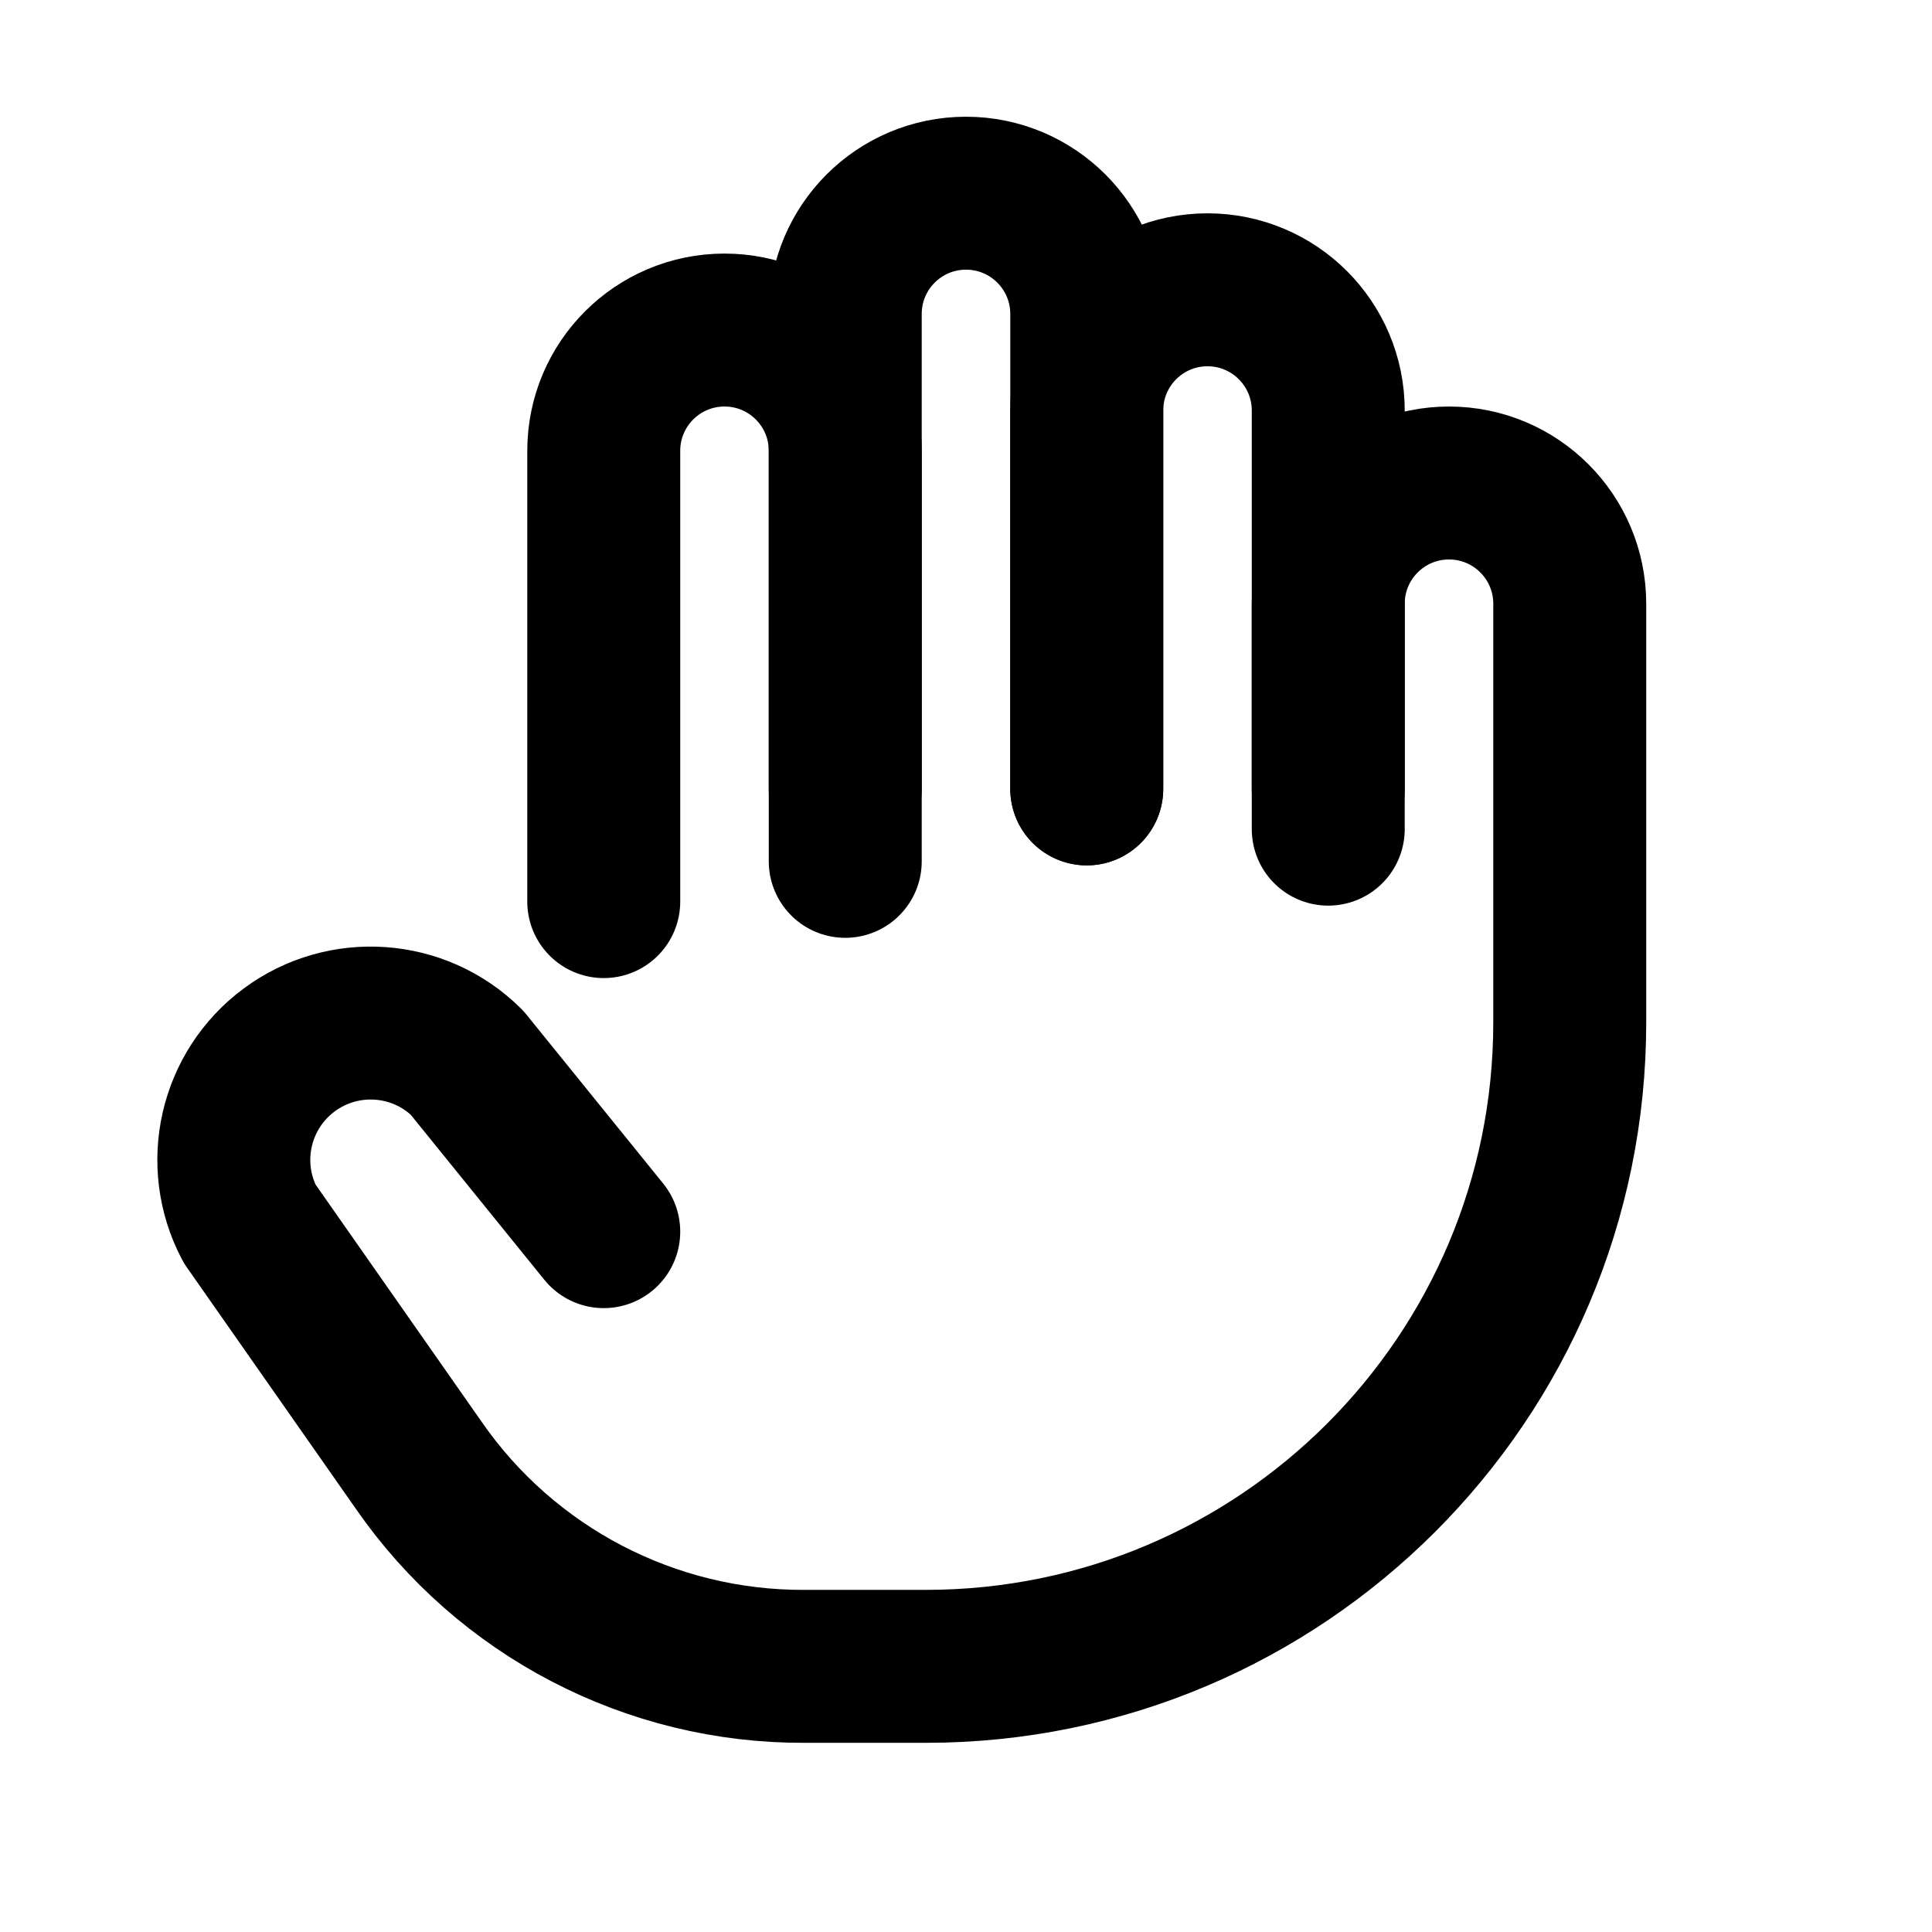
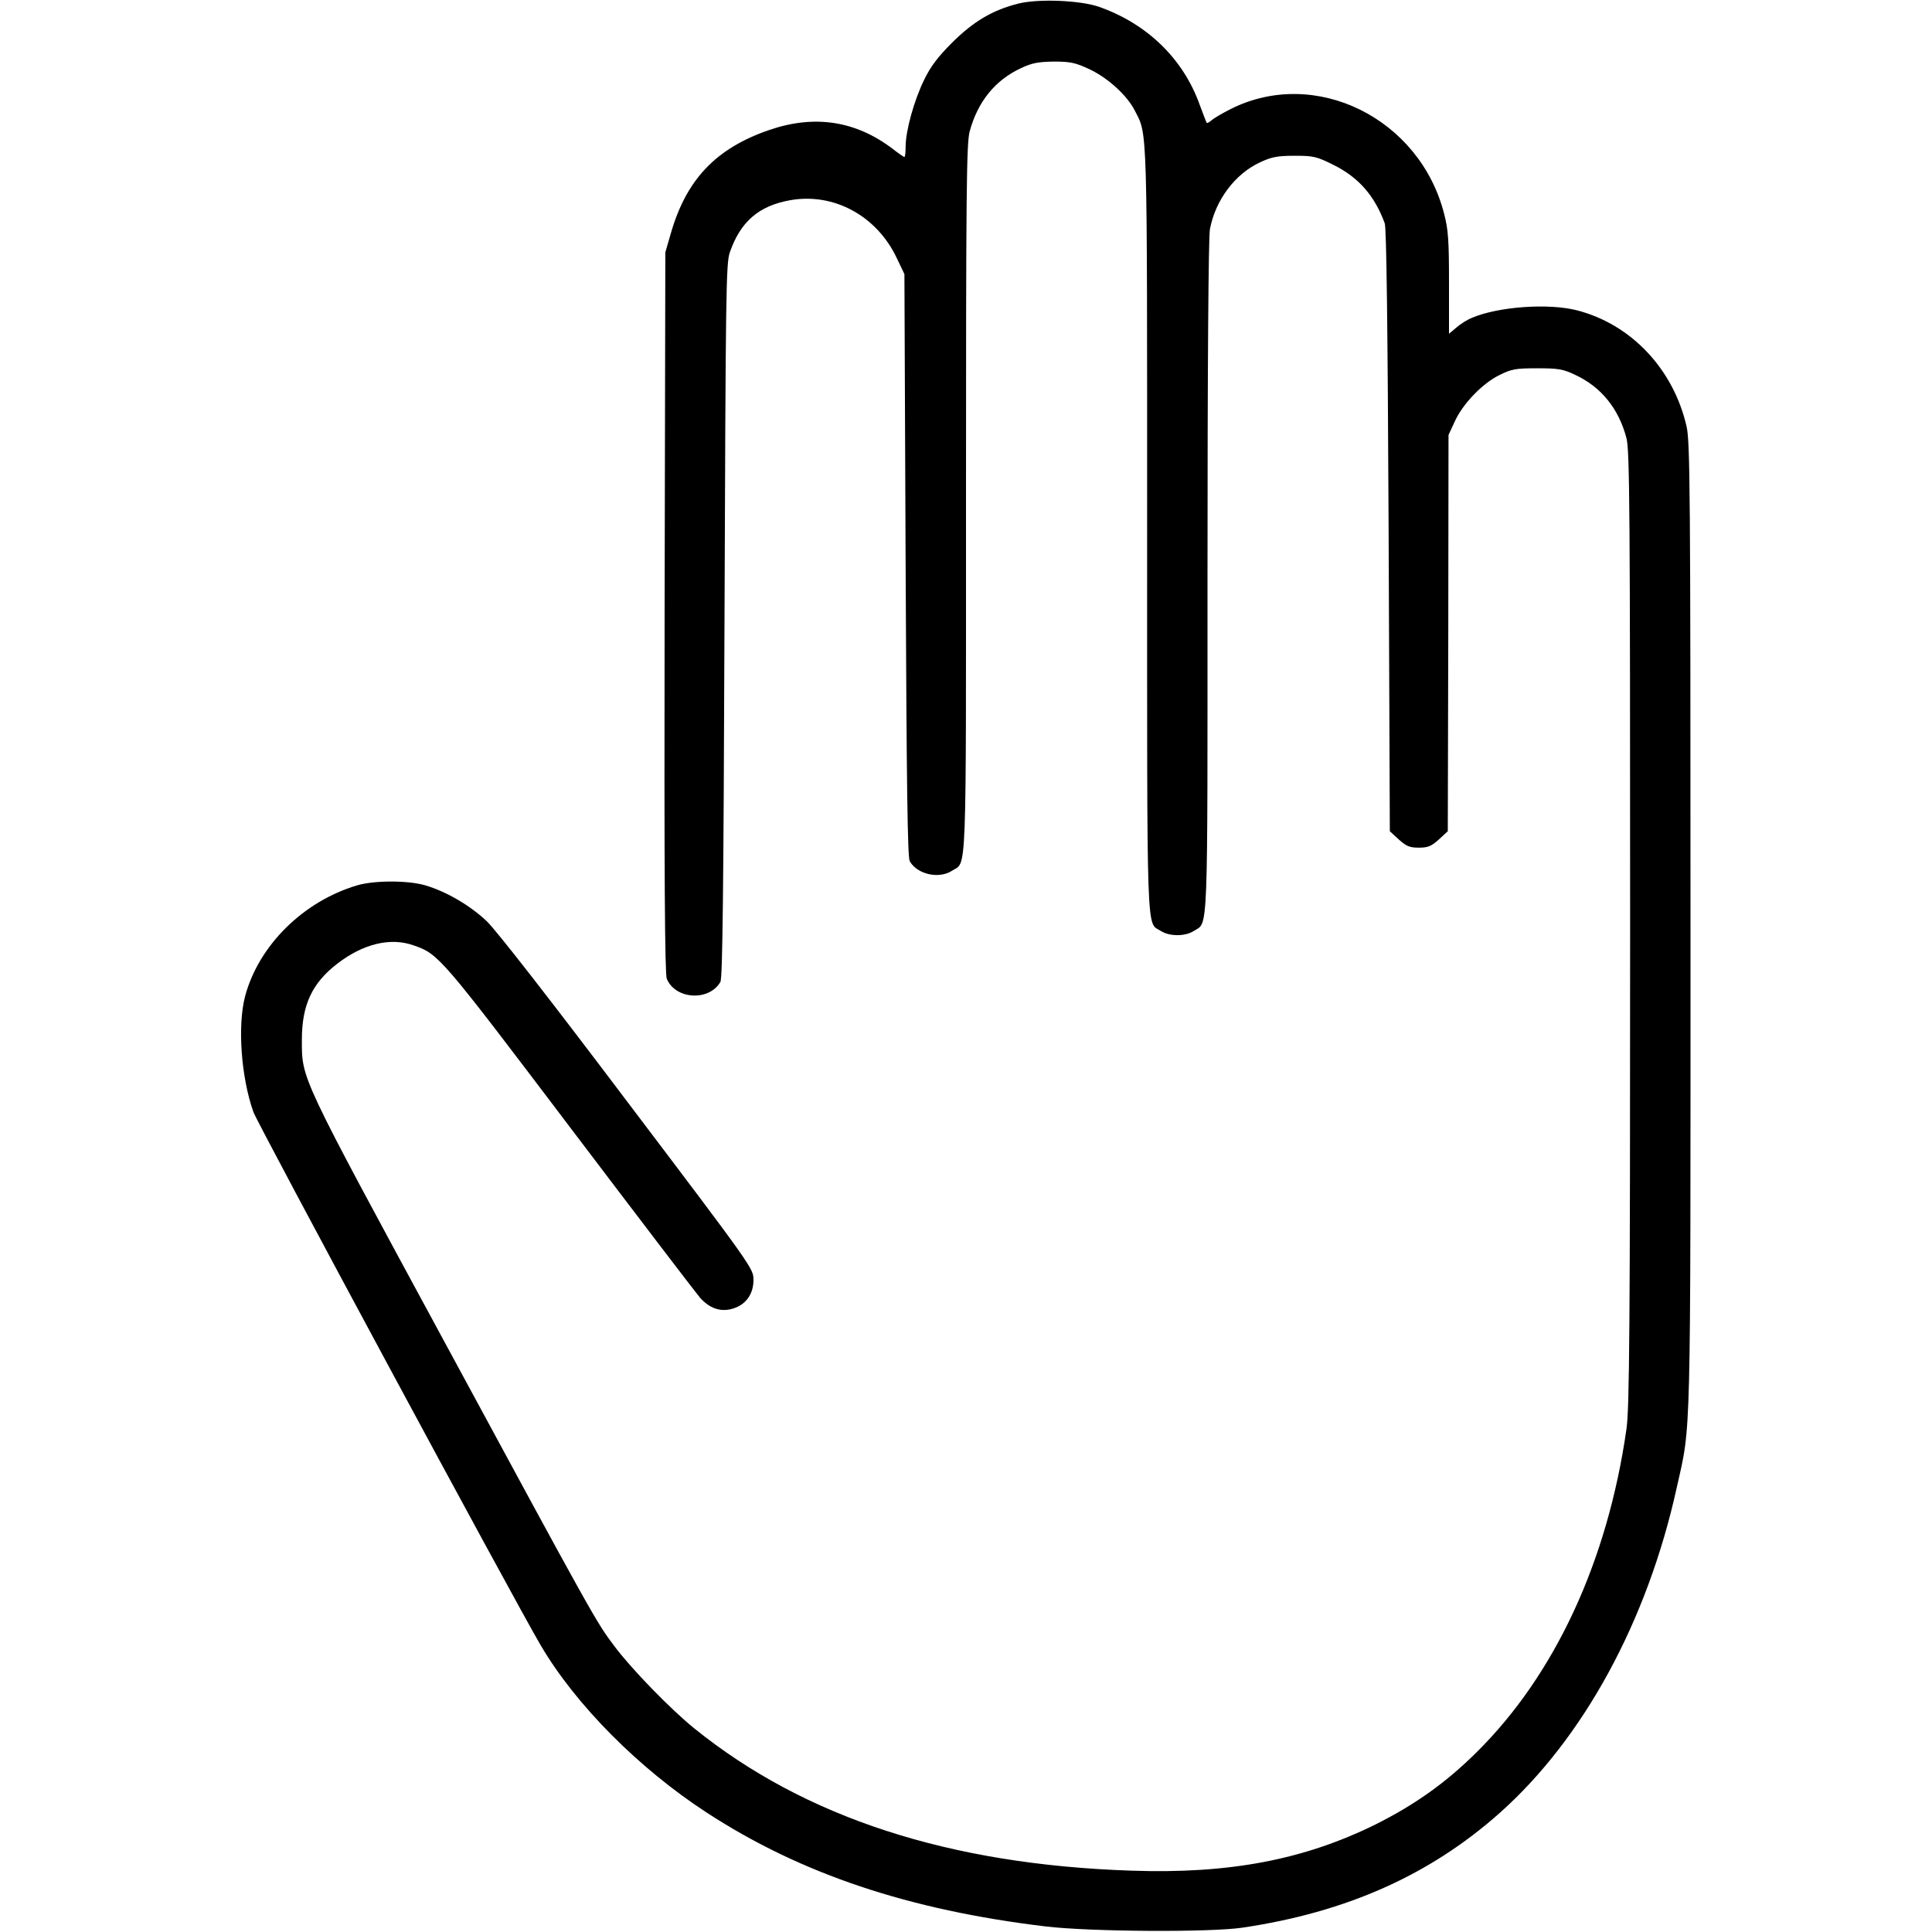
- <svg xmlns="http://www.w3.org/2000/svg" fill="none" stroke="currentColor" stroke-width="1.9" stroke-linecap="round" stroke-linejoin="round" viewBox="0 0 24 24">
-   <path d="M7.5 11.2V5.6a1.5 1.5 0 0 1 3 0v5.1" />
-   <path d="M10.5 9.8V3.9a1.5 1.5 0 0 1 3 0v5.9" />
-   <path d="M13.5 9.8V5.1a1.5 1.5 0 0 1 3 0v4.7" />
-   <path d="M16.5 10.3V7.5a1.5 1.5 0 0 1 3 0v5.2a8 8 0 0 1-8 8H10a5.8 5.8 0 0 1-4.8-2.5l-2.1-3a1.7 1.7 0 0 1 2.7-2l1.7 2.1" />
+ <svg xmlns="http://www.w3.org/2000/svg" version="1.0" width="800pt" height="800pt" viewBox="0 0 800 800" preserveAspectRatio="xMidYMid meet">
+   <g transform="translate(0,800) scale(0.1,-0.1)" fill="#000000" stroke="none">
+     <path d="M4216 7985 c-106 -27 -184 -73 -272 -160 -60 -60 -90 -99 -117 -155 -42 -85 -77 -212 -77 -277 0 -23 -2 -43 -5 -43 -3 0 -25 15 -49 34 -153 116 -323 142 -510 78 -222 -76 -345 -206 -409 -431 l-22 -76 -3 -1490 c-2 -1109 1 -1497 9 -1518 36 -86 175 -94 222 -13 9 16 13 368 17 1496 5 1358 6 1479 22 1525 44 127 120 193 250 216 180 32 358 -64 441 -239 l32 -67 5 -1205 c4 -916 8 -1210 17 -1226 31 -55 122 -75 176 -39 61 39 57 -60 57 1537 0 1283 2 1471 15 1523 33 123 105 213 213 263 47 22 72 26 137 27 69 0 89 -5 147 -32 76 -36 155 -108 187 -171 53 -104 51 -32 51 -1740 0 -1728 -4 -1618 57 -1657 35 -23 101 -23 136 0 61 39 57 -53 57 1463 0 897 4 1408 10 1443 23 121 104 229 208 277 47 22 71 27 143 27 78 0 91 -3 161 -38 103 -51 170 -127 212 -242 7 -21 12 -405 16 -1273 l5 -1244 37 -34 c31 -28 45 -34 83 -34 38 0 52 6 83 34 l37 34 2 821 1 820 26 56 c33 73 115 158 185 192 50 25 67 28 156 28 87 0 107 -3 157 -27 108 -50 181 -140 213 -263 13 -52 15 -291 15 -2030 0 -1661 -3 -1986 -15 -2071 -78 -548 -296 -1018 -620 -1339 -128 -127 -256 -218 -420 -300 -296 -146 -605 -205 -1010 -191 -755 25 -1353 220 -1810 589 -99 80 -263 249 -332 342 -74 98 -83 114 -700 1254 -605 1117 -593 1091 -593 1256 0 143 42 234 146 314 107 83 221 111 318 76 103 -36 112 -47 648 -755 281 -371 523 -688 537 -704 39 -43 83 -59 131 -46 57 15 90 60 90 120 0 47 -1 49 -521 736 -316 419 -545 713 -584 750 -69 65 -166 122 -254 148 -71 21 -211 21 -282 0 -223 -66 -408 -249 -464 -459 -32 -121 -17 -334 34 -479 17 -49 1082 -2026 1190 -2209 145 -247 408 -511 688 -693 390 -254 837 -403 1403 -471 185 -22 680 -25 815 -5 431 64 776 218 1065 475 346 308 611 793 733 1347 60 268 57 148 57 2324 0 1810 -2 2004 -16 2069 -54 238 -229 424 -454 482 -117 30 -324 16 -435 -31 -18 -7 -47 -25 -64 -40 l-31 -26 0 210 c0 176 -3 221 -20 286 -101 397 -534 610 -883 435 -34 -17 -70 -38 -80 -47 -9 -8 -19 -13 -20 -11 -2 2 -15 37 -30 77 -68 189 -217 333 -414 403 -78 28 -254 35 -337 14z" />
+   </g>
</svg>
